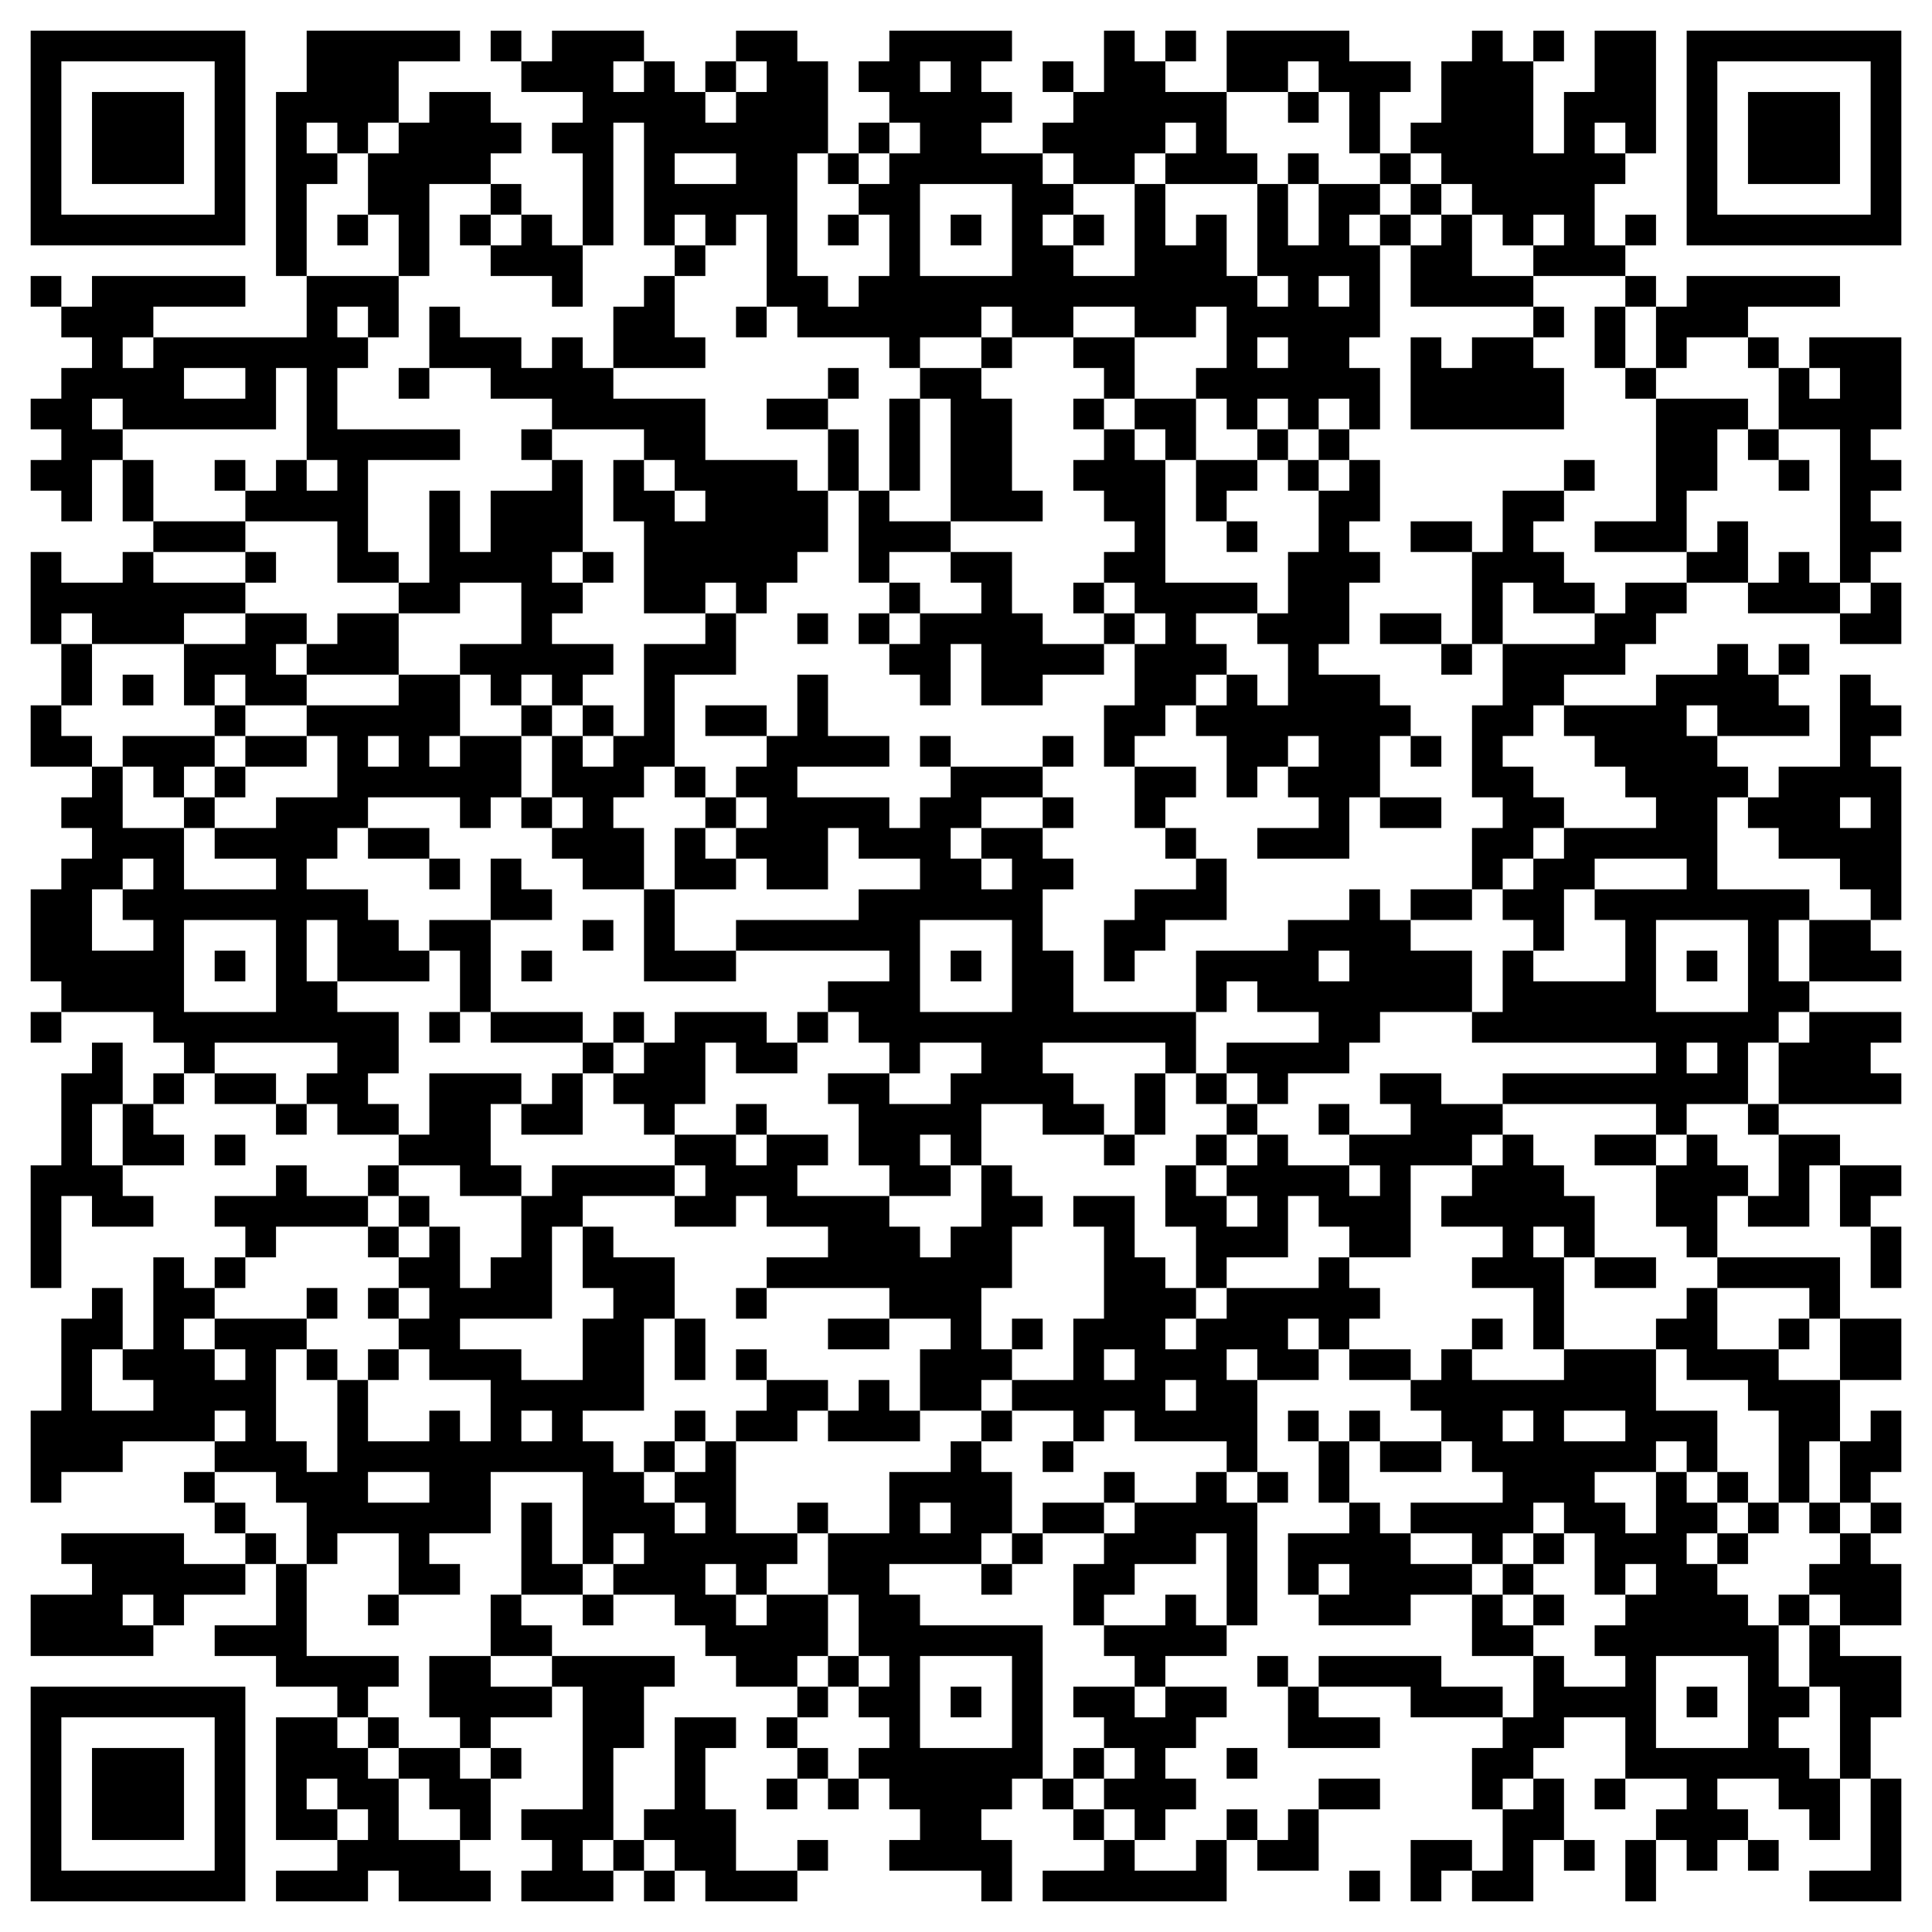
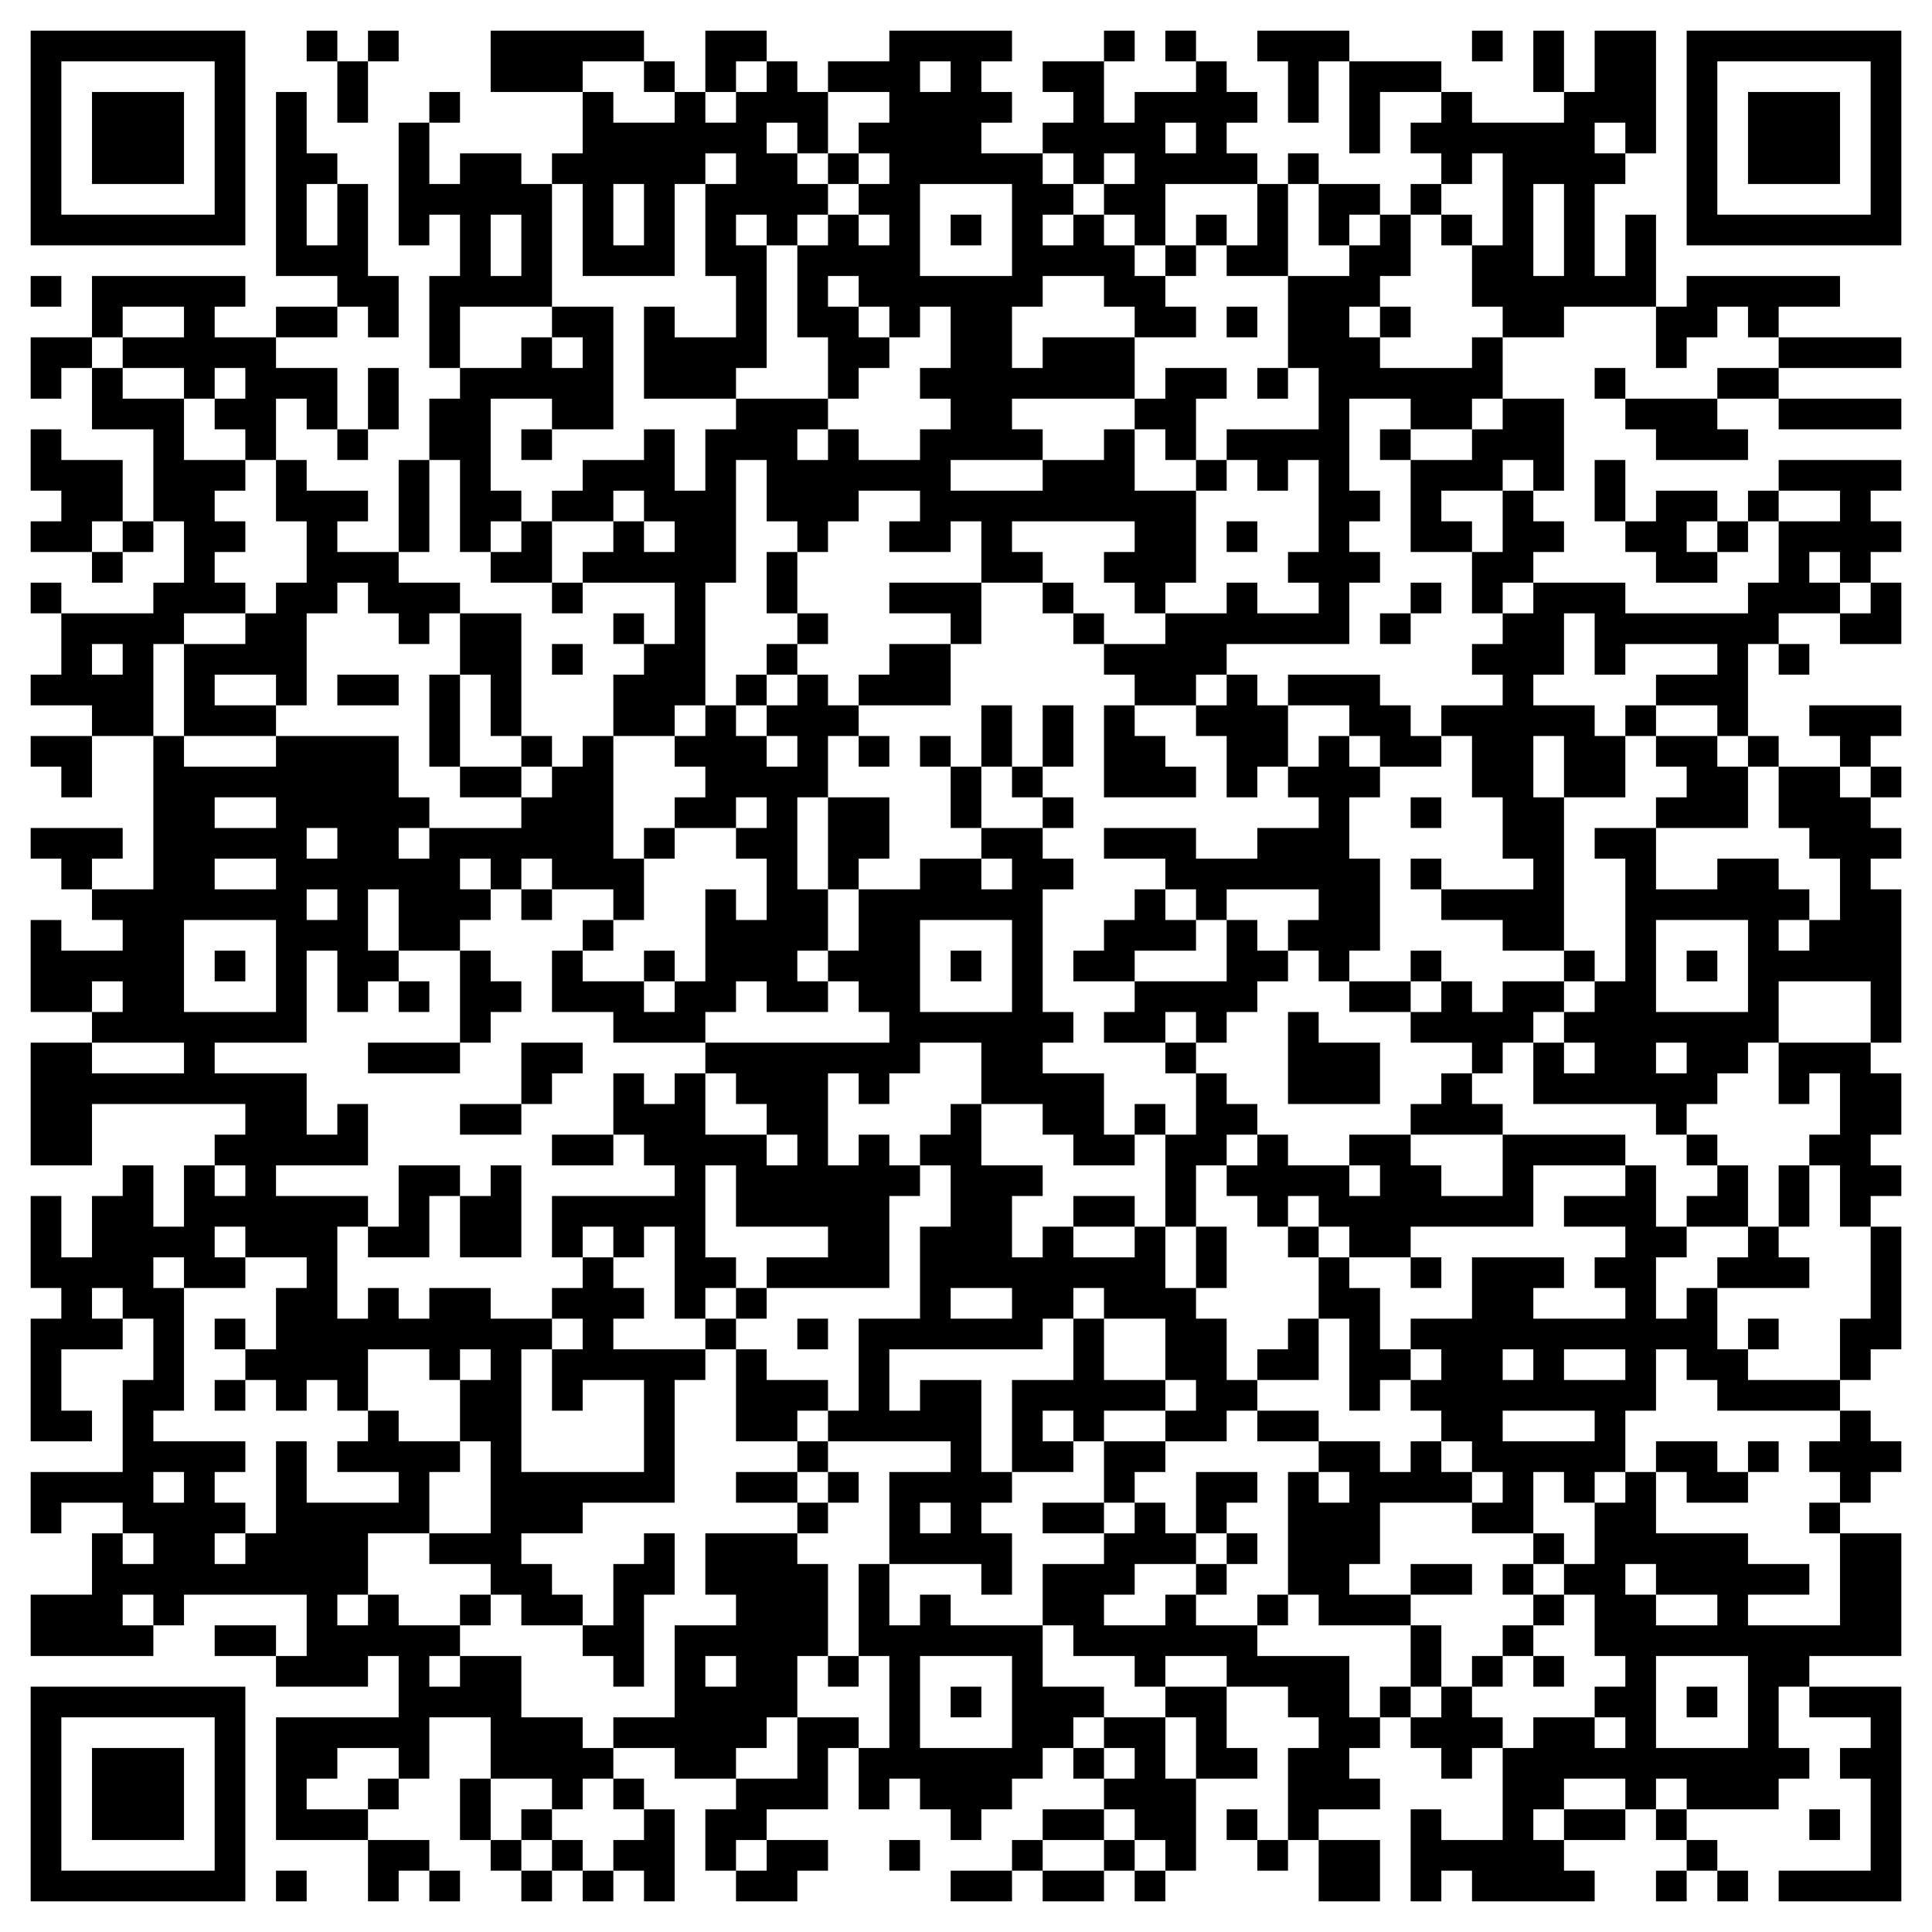
<svg xmlns="http://www.w3.org/2000/svg" viewBox="0 0 63 63">
-   <path d="M1 1h7v7h-7zM10 1h5v1h-2v2h-1v1h-1v-1h-1v1h1v1h-1v3h-1v-6h1zM16 1h1v1h-1zM18 1h3v1h-1v1h1v-1h1v1h1v1h1v-1h1v-1h-1v-1h2v1h1v3h-1v4h1v1h1v-1h1v-2h-1v-1h1v-1h1v-1h-1v-1h-1v-1h1v-1h4v1h-1v1h1v1h-1v1h2v1h1v1h-1v1h1v1h2v-3h1v2h1v-1h1v2h1v1h1v-1h-1v-3h1v2h1v-2h2v1h-1v1h1v3h-1v1h1v2h-1v-1h-1v1h-1v-1h-1v1h-1v-1h-1v-1h1v-2h-1v1h-2v-1h-2v1h-2v-1h-1v1h-2v1h-1v-1h-3v-1h-1v-3h-1v1h-1v-1h-1v1h-1v-4h-1v4h-1v-3h-1v-1h1v-1h-2v-1h1zM36 1h1v1h1v1h2v2h1v1h-3v-1h1v-1h-1v1h-1v1h-2v-1h-1v-1h1v-1h1zM38 1h1v1h-1zM40 1h4v1h2v1h-1v2h-1v-2h-1v-1h-1v1h-2zM48 1h1v1h1v3h1v-2h1v-2h2v4h-1v-1h-1v1h1v1h-1v2h1v1h-3v-1h1v-1h-1v1h-1v-1h-1v-1h-1v-1h-1v-1h1v-2h1zM50 1h1v1h-1zM55 1h7v7h-7zM2 2v5h5v-5zM23 2h1v1h-1zM30 2v1h1v-1zM34 2h1v1h-1zM56 2v5h5v-5zM3 3h3v3h-3zM14 3h2v1h1v1h-1v1h-2v3h-1v-2h-1v-2h1v-1h1zM42 3h1v1h-1zM57 3h3v3h-3zM28 4h1v1h-1zM22 5v1h2v-1zM27 5h1v1h-1zM42 5h1v1h-1zM45 5h1v1h-1zM16 6h1v1h-1zM30 6v3h3v-3zM46 6h1v1h-1zM11 7h1v1h-1zM15 7h1v1h-1zM17 7h1v1h1v2h-1v-1h-2v-1h1zM27 7h1v1h-1zM31 7h1v1h-1zM35 7h1v1h-1zM45 7h1v1h-1zM47 7h1v2h2v1h-4v-2h1zM53 7h1v1h-1zM22 8h1v1h-1zM1 9h1v1h-1zM3 9h5v1h-3v1h-1v1h1v-1h5v-2h3v2h-1v-1h-1v1h1v1h-1v2h4v1h-3v3h1v1h-2v-2h-3v-1h1v-1h1v1h1v-1h-1v-3h-1v2h-5v-1h-1v1h1v1h-1v2h-1v-1h-1v-1h1v-1h-1v-1h1v-1h1v-1h-1v-1h1zM21 9h1v2h1v1h-3v-2h1zM43 9v1h1v-1zM53 9h1v1h-1zM55 9h5v1h-3v1h-2v1h-1v-2h1zM14 10h1v1h2v1h1v-1h1v1h1v1h3v2h3v1h1v2h-1v1h-1v1h-1v-1h-1v1h-2v-3h-1v-2h1v1h1v1h1v-1h-1v-1h-1v-1h-3v-1h-2v-1h-2zM24 10h1v1h-1zM50 10h1v1h-1zM52 10h1v2h-1zM32 11h1v1h-1zM35 11h2v2h-1v-1h-1zM41 11v1h1v-1zM46 11h1v1h1v-1h2v1h1v2h-5zM57 11h1v1h-1zM59 11h3v3h-1v1h1v1h-1v1h1v1h-1v1h-1v-5h-2v-2h1v1h1v-1h-1zM6 12v1h2v-1zM13 12h1v1h-1zM27 12h1v1h-1zM30 12h2v1h1v3h1v1h-3v-4h-1zM53 12h1v1h-1zM25 13h2v1h-2zM29 13h1v3h-1zM35 13h1v1h-1zM37 13h2v2h-1v-1h-1zM54 13h3v1h-1v2h-1v2h-3v-1h2zM17 14h1v1h-1zM27 14h1v2h-1zM36 14h1v1h1v4h3v1h-2v1h1v1h-1v1h-1v1h-1v1h-1v-2h1v-2h1v-1h-1v-1h-1v-1h1v-1h-1v-1h-1v-1h1zM41 14h1v1h-1zM43 14h1v1h-1zM57 14h1v1h-1zM4 15h1v2h-1zM7 15h1v1h-1zM18 15h1v3h-1v1h1v1h-1v1h2v1h-1v1h-1v-1h-1v1h-1v-1h-1v-1h2v-2h-2v1h-2v-1h1v-3h1v2h1v-2h2zM39 15h2v1h-1v1h-1zM42 15h1v1h-1zM44 15h1v2h-1v1h1v1h-1v2h-1v1h2v1h1v1h-1v2h-1v2h-3v-1h2v-1h-1v-1h1v-1h-1v1h-1v1h-1v-2h-1v-1h1v-1h1v1h1v-2h-1v-1h1v-2h1v-2h1zM51 15h1v1h-1zM58 15h1v1h-1zM28 16h1v1h2v1h-2v1h-1zM49 16h2v1h-1v1h1v1h1v1h-2v-1h-1v2h-1v-3h1zM5 17h3v1h-3zM40 17h1v1h-1zM46 17h2v1h-2zM56 17h1v2h-2v-1h1zM1 18h1v1h2v-1h1v1h3v1h-2v1h-3v-1h-1v1h-1zM8 18h1v1h-1zM19 18h1v1h-1zM31 18h2v2h1v1h2v1h-2v1h-2v-2h-1v2h-1v-1h-1v-1h1v-1h2v-1h-1zM58 18h1v1h1v1h-3v-1h1zM29 19h1v1h-1zM35 19h1v1h-1zM53 19h2v1h-1v1h-1v1h-2v1h-1v1h-1v1h1v1h1v1h-1v1h-1v1h-1v-2h1v-1h-1v-3h1v-2h3v-1h1zM61 19h1v2h-2v-1h1zM8 20h2v1h-1v1h1v1h-2v-1h-1v1h-1v-2h2zM11 20h2v2h-3v-1h1zM23 20h1v2h-2v3h-1v1h-1v1h1v2h-2v-1h-1v-1h1v-1h-1v-2h1v1h1v-1h1v-3h2zM26 20h1v1h-1zM28 20h1v1h-1zM36 20h1v1h-1zM45 20h2v1h-2zM2 21h1v2h-1zM47 21h1v1h-1zM56 21h1v1h1v1h1v1h-3v-1h-1v1h1v1h1v1h-1v3h3v1h-1v2h1v1h-1v1h-1v2h-2v1h-1v-1h-5v-1h5v-1h-6v-1h1v-2h1v1h3v-2h-1v-1h3v-1h-3v1h-1v2h-1v-1h-1v-1h1v-1h1v-1h3v-1h-1v-1h-1v-1h-1v-1h3v-1h2zM58 21h1v1h-1zM4 22h1v1h-1zM13 22h2v2h-1v1h1v-1h2v2h-1v1h-1v-1h-3v1h-1v1h-1v1h2v1h1v1h1v1h-3v-2h-1v2h1v1h2v2h-1v1h1v1h-2v-1h-1v-1h1v-1h-4v1h-1v-1h-1v-1h-3v-1h-1v-3h1v-1h1v-1h-1v-1h1v-1h1v2h2v2h3v-1h-2v-1h2v-1h2v-2h-1v-1h3zM26 22h1v2h2v1h-3v1h3v1h1v-1h1v-1h3v1h-2v1h-1v1h1v1h1v-1h-1v-1h2v1h1v1h-1v2h1v2h4v2h-1v-1h-4v1h1v1h1v1h-2v-1h-2v2h-1v-1h-1v1h1v1h-2v-1h-1v-2h-1v-1h2v1h2v-1h1v-1h-2v1h-1v-1h-1v-1h-1v-1h2v-1h-5v-1h4v-1h2v-1h-2v-1h-1v2h-2v-1h-1v-1h1v-1h-1v-1h1v-1h1zM60 22h1v1h1v1h-1v1h1v5h-1v-1h-1v-1h-2v-1h-1v-1h1v-1h2zM1 23h1v1h1v1h-2zM7 23h1v1h-1zM17 23h1v1h-1zM19 23h1v1h-1zM23 23h2v1h-2zM4 24h3v1h-1v1h-1v-1h-1zM8 24h2v1h-2zM12 24v1h1v-1zM30 24h1v1h-1zM34 24h1v1h-1zM46 24h1v1h-1zM7 25h1v1h-1zM22 25h1v1h-1zM37 25h2v1h-1v1h-1zM6 26h1v1h-1zM17 26h1v1h-1zM23 26h1v1h-1zM34 26h1v1h-1zM45 26h2v1h-2zM60 26v1h1v-1zM12 27h2v1h-2zM22 27h1v1h1v1h-2zM38 27h1v1h-1zM4 28v1h-1v2h2v-1h-1v-1h1v-1zM14 28h1v1h-1zM16 28h1v1h1v1h-2zM39 28h1v2h-2v1h-1v1h-1v-2h1v-1h2zM21 29h1v2h2v1h-3zM44 29h1v1h1v1h2v2h-3v1h-1v1h-2v1h-1v-1h-1v-1h3v-1h-2v-1h-1v1h-1v-2h3v-1h2zM46 29h2v1h-2zM6 30v3h3v-3zM14 30h2v3h-1v-2h-1zM19 30h1v1h-1zM30 30v3h3v-3zM54 30v3h3v-3zM59 30h2v1h1v1h-3zM7 31h1v1h-1zM17 31h1v1h-1zM31 31h1v1h-1zM43 31v1h1v-1zM55 31h1v1h-1zM1 33h1v1h-1zM14 33h1v1h-1zM16 33h3v1h-3zM20 33h1v1h-1zM22 33h3v1h1v1h-2v-1h-1v2h-1v1h-1v-1h-1v-1h1v-1h1zM26 33h1v1h-1zM59 33h3v1h-1v1h1v1h-4v-2h1zM3 34h1v2h-1v2h1v1h1v1h-2v-1h-1v3h-1v-4h1v-3h1zM19 34h1v1h-1zM55 34v1h1v-1zM5 35h1v1h-1zM7 35h2v1h-2zM14 35h3v1h-1v2h1v1h-2v-1h-2v-1h1zM18 35h1v2h-2v-1h1zM37 35h1v2h-1zM39 35h1v1h-1zM45 35h2v1h2v1h-1v1h-2v3h-2v-1h-1v-1h-1v2h-2v1h-1v-2h-1v-2h1v1h1v1h1v-1h-1v-1h1v-1h1v1h2v1h1v-1h-1v-1h2v-1h-1zM4 36h1v1h1v1h-2zM9 36h1v1h-1zM24 36h1v1h-1zM40 36h1v1h-1zM43 36h1v1h-1zM57 36h1v1h-1zM7 37h1v1h-1zM22 37h2v1h1v-1h2v1h-1v1h3v1h1v1h1v-1h1v-2h1v1h1v1h-1v2h-1v2h1v1h-1v1h-2v-2h1v-1h-2v-1h-4v-1h2v-1h-2v-1h-1v1h-2v-1h1v-1h-1zM36 37h1v1h-1zM39 37h1v1h-1zM49 37h1v1h1v1h1v2h-1v-1h-1v1h1v3h-1v-2h-2v-1h1v-1h-2v-1h1v-1h1zM52 37h2v1h-2zM55 37h1v1h1v1h-1v2h-1v-1h-1v-2h1zM58 37h2v1h-1v2h-2v-1h1zM9 38h1v1h2v1h-3v1h-1v-1h-1v-1h2zM12 38h1v1h-1zM18 38h4v1h-3v1h-1v3h-3v1h2v1h2v-2h1v-1h-1v-2h1v1h2v2h-1v3h-2v1h1v1h1v1h1v1h1v-1h-1v-1h1v-1h1v3h2v1h-1v1h-1v-1h-1v1h1v1h1v-1h2v2h-1v1h-2v-1h-1v-1h-1v-1h-2v-1h1v-1h-1v1h-1v-3h-3v2h-2v1h1v1h-2v-2h-2v1h-1v-2h-1v-1h-2v-1h1v-1h-1v1h-3v1h-2v1h-1v-3h1v-3h1v-1h1v2h-1v2h2v-1h-1v-1h1v-3h1v1h1v1h-1v1h1v1h1v-1h-1v-1h3v1h-1v3h1v1h1v-3h1v2h2v-1h1v1h1v-2h-2v-1h-1v-1h1v-1h-1v-1h1v-1h1v2h1v-1h1v-2h1zM60 38h2v1h-1v1h-1zM13 39h1v1h-1zM35 39h2v2h1v1h1v1h-1v1h1v-1h1v-1h3v-1h1v1h1v1h-1v1h-1v-1h-1v1h1v1h-2v-1h-1v1h1v3h-1v-1h-3v-1h-1v1h-1v-1h-2v-1h2v-2h1v-3h-1zM12 40h1v1h-1zM61 40h1v2h-1zM7 41h1v1h-1zM52 41h2v1h-2zM56 41h4v2h-1v-1h-3zM10 42h1v1h-1zM12 42h1v1h-1zM24 42h1v1h-1zM55 42h1v2h2v1h2v2h-1v2h-1v-3h-1v-1h-2v-1h-1v-1h1zM22 43h1v2h-1zM27 43h2v1h-2zM33 43h1v1h-1zM48 43h1v1h-1zM58 43h1v1h-1zM60 43h2v2h-2zM10 44h1v1h-1zM12 44h1v1h-1zM24 44h1v1h-1zM36 44v1h1v-1zM44 44h2v1h-2zM47 44h1v1h3v-1h3v2h2v2h-1v-1h-1v1h-2v1h1v1h1v-2h1v1h1v1h-1v1h1v1h1v1h1v2h1v1h-1v1h1v1h1v2h-1v-1h-1v-1h-2v1h1v1h-1v1h-1v-1h-1v-1h1v-1h-2v-2h-2v1h-1v1h-1v1h-1v-2h1v-1h1v-2h1v1h2v-1h-1v-1h1v-1h1v-1h-1v1h-1v-2h-1v-1h-1v1h-1v1h-1v-1h-2v-1h3v-1h-1v-1h-1v-1h-1v-1h1zM25 45h2v1h-1v1h-2v-1h1zM28 45h1v1h1v1h-3v-1h1zM38 45v1h1v-1zM17 46v1h1v-1zM22 46h1v1h-1zM32 46h1v1h-1zM42 46h1v1h-1zM44 46h1v1h-1zM49 46v1h1v-1zM51 46v1h2v-1zM61 46h1v2h-1v1h-1v-2h1zM21 47h1v1h-1zM31 47h1v1h1v2h-1v1h-3v1h1v1h4v5h-1v1h-1v1h1v2h-1v-1h-3v-1h1v-1h-1v-1h-1v-1h1v-1h-1v-1h1v-1h-1v-2h-1v-2h2v-2h2zM34 47h1v1h-1zM43 47h1v2h-1zM45 47h2v1h-2zM6 48h1v1h-1zM12 48v1h2v-1zM36 48h1v1h-1zM39 48h1v1h1v4h-1v-3h-1v1h-2v1h-1v1h-1v-2h1v-1h1v-1h2zM41 48h1v1h-1zM56 48h1v1h-1zM7 49h1v1h-1zM17 49h1v2h1v1h-2zM26 49h1v1h-1zM30 49v1h1v-1zM34 49h2v1h-2zM44 49h1v1h1v1h2v1h-2v1h-3v-1h1v-1h-1v1h-1v-2h2zM57 49h1v1h-1zM59 49h1v1h-1zM61 49h1v1h-1zM2 50h4v1h2v1h-2v1h-1v-1h-1v1h1v1h-4v-2h2v-1h-1zM8 50h1v1h-1zM33 50h1v1h-1zM50 50h1v1h-1zM56 50h1v1h-1zM60 50h1v1h1v2h-2v-1h-1v-1h1zM9 51h1v3h3v1h-1v1h-1v-1h-2v-1h-2v-1h2zM32 51h1v1h-1zM49 51h1v1h-1zM12 52h1v1h-1zM16 52h1v1h1v1h-2zM19 52h1v1h-1zM38 52h1v1h1v1h-2v1h-1v-1h-1v-1h2zM48 52h1v1h1v1h-2zM50 52h1v1h-1zM58 52h1v1h-1zM59 53h1v1h2v2h-1v2h-1v-3h-1zM14 54h2v1h2v1h-2v1h-1v-1h-1zM18 54h4v1h-1v2h-1v3h-1v1h1v1h-3v-1h1v-1h-1v-1h2v-4h-1zM27 54h1v1h-1zM30 54v3h3v-3zM41 54h1v1h-1zM43 54h4v1h2v1h-3v-1h-3zM54 54v3h3v-3zM1 55h7v7h-7zM26 55h1v1h-1zM31 55h1v1h-1zM35 55h2v1h1v-1h2v1h-1v1h-1v1h1v1h-1v1h-1v-1h-1v-1h1v-1h-1v-1h-1zM42 55h1v1h2v1h-3zM55 55h1v1h-1zM2 56v5h5v-5zM9 56h2v1h1v1h1v2h2v1h1v1h-3v-1h-1v1h-3v-1h2v-1h1v-1h-1v-1h-1v1h1v1h-2zM12 56h1v1h-1zM22 56h2v1h-1v2h1v2h2v1h-3v-1h-1v-1h-1v-1h1zM25 56h1v1h-1zM3 57h3v3h-3zM13 57h2v1h1v2h-1v-1h-1v-1h-1zM16 57h1v1h-1zM26 57h1v1h-1zM35 57h1v1h-1zM40 57h1v1h-1zM25 58h1v1h-1zM27 58h1v1h-1zM34 58h1v1h-1zM43 58h2v1h-2zM50 58h1v2h-1v2h-2v-1h1v-2h1zM52 58h1v1h-1zM61 58h1v4h-3v-1h2zM35 59h1v1h-1zM40 59h1v1h-1zM42 59h1v2h-2v-1h1zM20 60h1v1h-1zM26 60h1v1h-1zM36 60h1v1h2v-1h1v2h-6v-1h2zM46 60h2v1h-1v1h-1zM51 60h1v1h-1zM53 60h1v2h-1zM57 60h1v1h-1zM21 61h1v1h-1zM44 61h1v1h-1z" />
+   <path d="M1 1h7v7h-7zM10 1h1v1h-1zM12 1h1v1h-1zM16 1h5v1h-2v1h-3zM23 1h2v1h-1v1h-1zM29 1h4v1h-1v1h1v1h-1v1h2v1h1v1h-1v1h1v-1h1v1h1v1h1v1h1v1h-2v-1h-1v-1h-2v1h-1v2h1v-1h3v2h-4v1h1v1h-3v1h3v-1h2v-1h1v2h2v3h-1v1h-1v-1h-1v-1h1v-1h-4v1h1v1h-2v-2h-1v1h-2v-1h1v-1h-2v1h-1v1h-1v-1h-1v-2h-1v4h-1v4h-1v1h-2v-2h1v-1h1v-2h-3v-1h1v-1h1v1h1v-1h-1v-1h-1v1h-2v-1h1v-1h2v-1h1v2h1v-2h1v-1h3v1h-1v1h1v-1h1v1h2v-1h1v-1h-1v-1h1v-2h-1v1h-1v-1h-1v-1h-1v1h1v1h1v1h-1v1h-1v-2h-1v-3h1v-1h1v1h1v-1h-1v-1h1v-1h-1v-1h1v-1h-2v-1h2zM36 1h1v1h-1zM38 1h1v1h-1zM41 1h3v1h-1v2h-1v-2h-1zM48 1h1v1h-1zM50 1h1v2h-1zM52 1h2v4h-1v-1h-1v1h1v1h-1v3h1v-2h1v3h-3v1h-2v-1h-1v-2h1v-3h-1v1h-1v-1h-1v-1h1v-1h1v1h3v-1h1zM55 1h7v7h-7zM2 2v5h5v-5zM11 2h1v2h-1zM21 2h1v1h-1zM25 2h1v1h1v2h-1v-1h-1v1h1v1h1v1h-1v1h-1v-1h-1v1h1v4h-1v1h-3v-3h1v1h2v-2h-1v-3h1v-1h-1v1h-1v3h-3v-3h-1v-1h1v-2h1v1h2v-1h1v1h1v-1h1zM30 2v1h1v-1zM34 2h2v2h1v-1h2v-1h1v1h1v1h-1v1h1v1h-3v2h-1v-1h-1v-1h1v-1h-1v1h-1v-1h-1v-1h1v-1h-1zM44 2h3v1h-2v2h-1zM56 2v5h5v-5zM3 3h3v3h-3zM9 3h1v2h1v1h-1v2h1v-2h1v3h1v2h-1v-1h-1v-1h-2zM14 3h1v1h-1zM57 3h3v3h-3zM13 4h1v2h1v-1h2v1h1v4h-3v2h-1v-3h1v-2h-1v1h-1zM38 4v1h1v-1zM27 5h1v1h-1zM42 5h1v1h-1zM20 6v2h1v-2zM30 6v3h3v-3zM41 6h1v3h-2v-1h1zM43 6h2v1h-1v1h-1zM46 6h1v1h-1zM50 6v3h1v-3zM16 7v2h1v-2zM31 7h1v1h-1zM39 7h1v1h-1zM45 7h1v2h-1v1h-1v1h1v1h3v-1h1v2h-1v1h-2v-1h-2v3h1v1h-1v1h1v1h-1v2h-4v1h-1v1h-2v-1h-1v-1h2v-1h2v-1h1v1h2v-1h-1v-1h1v-3h-1v1h-1v-1h-1v-1h3v-2h-1v-3h2v-1h1zM47 7h1v1h-1zM38 8h1v1h-1zM1 9h1v1h-1zM3 9h5v1h-1v1h2v1h2v2h-1v-1h-1v2h-1v-1h-1v-1h1v-1h-1v1h-1v-1h-2v-1h2v-1h-2v1h-1zM55 9h5v1h-2v1h-1v-1h-1v1h-1v1h-1v-2h1zM9 10h2v1h-2zM18 10h2v4h-2v-1h-2v3h1v1h-1v1h-1v-3h-1v-2h1v-1h2v-1h1v1h1v-1h-1zM40 10h1v1h-1zM45 10h1v1h-1zM1 11h2v1h-1v1h-1zM58 11h4v1h-4zM3 12h1v1h2v2h2v1h-1v1h1v1h-1v1h1v1h-2v1h-1v3h-2v-1h-2v-1h1v-2h3v-1h1v-2h-1v-3h-2zM12 12h1v2h-1zM38 12h2v1h-1v2h-1v-1h-1v-1h1zM41 12h1v1h-1zM52 12h1v1h-1zM56 12h2v1h-2zM49 13h2v3h-1v-1h-1v1h-2v1h1v1h-2v-3h2v-1h1zM53 13h3v1h1v1h-3v-1h-1zM58 13h4v1h-4zM1 14h1v1h2v2h-1v1h-2v-1h1v-1h-1zM11 14h1v1h-1zM17 14h1v1h-1zM45 14h1v1h-1zM9 15h1v1h2v1h-1v1h2v1h2v1h-1v1h-1v-1h-1v-1h-1v1h-1v3h-1v-1h-2v1h2v1h-3v-3h2v-1h1v-1h1v-2h-1zM13 15h1v3h-1zM39 15h1v1h-1zM52 15h1v2h-1zM58 15h4v1h-1v1h1v1h-1v1h-1v-1h-1v1h1v1h-2v1h-1v3h-1v-1h-2v-1h2v-1h-3v1h-1v-2h-1v2h-1v1h2v1h1v2h-2v-2h-1v2h1v5h-2v-1h-2v-1h3v-1h-1v-2h-1v-2h-1v-1h2v-1h-1v-1h1v-1h1v-1h3v1h4v-1h1v-2h2v-1h-2zM49 16h1v1h1v1h-1v1h-1v1h-1v-2h1zM54 16h2v1h-1v1h1v1h-2v-1h-1v-1h1zM57 16h1v1h-1zM4 17h1v1h-1zM17 17h1v2h-2v-1h1zM40 17h1v1h-1zM56 17h1v1h-1zM3 18h1v1h-1zM25 18h1v2h-1zM1 19h1v1h-1zM18 19h1v1h-1zM29 19h3v2h-1v-1h-2zM34 19h1v1h-1zM46 19h1v1h-1zM61 19h1v2h-2v-1h1zM15 20h2v4h-1v-2h-1zM20 20h1v1h-1zM26 20h1v1h-1zM35 20h1v1h-1zM45 20h1v1h-1zM3 21v1h1v-1zM18 21h1v1h-1zM25 21h1v1h-1zM29 21h2v2h-3v-1h1zM58 21h1v1h-1zM11 22h2v1h-2zM14 22h1v3h-1zM24 22h1v1h-1zM26 22h1v1h1v1h-1v2h-1v3h1v2h-1v1h1v1h-2v-1h-1v1h-1v1h-3v-1h-2v-2h1v1h2v1h1v-1h1v-3h1v1h1v-2h-1v-1h1v-1h-1v1h-2v-1h1v-1h-1v-1h1v-1h1v1h1v1h1v-1h-1v-1h1zM40 22h1v1h1v2h-1v1h-1v-2h-1v-1h1zM42 22h3v1h1v1h1v1h-2v-1h-1v-1h-2zM32 23h1v2h-1zM34 23h1v2h-1zM36 23h1v1h1v1h1v1h-3zM53 23h1v1h-1zM59 23h3v1h-1v1h-1v-1h-1zM1 24h2v2h-1v-1h-1zM5 24h1v1h3v-1h4v2h1v1h-1v1h1v-1h3v-1h1v-1h1v-1h1v4h1v2h-1v-1h-2v-1h-1v1h-1v-1h-1v1h1v1h-1v1h-2v-2h-1v2h1v1h-1v1h-1v-2h-1v3h-3v1h3v2h1v-1h1v2h-3v1h3v1h-1v3h1v-1h1v1h1v-1h2v1h2v1h-1v4h4v-3h-2v1h-1v-2h1v-1h-1v-1h1v-1h1v1h1v1h-1v1h3v1h-1v4h-3v1h-2v1h1v1h1v1h-2v-1h-1v-1h-2v-1h2v-3h-1v-2h1v-1h-1v1h-1v-1h-2v2h-1v-1h-1v1h-1v-1h-1v-1h1v-2h1v-1h-2v-1h-1v1h1v1h-2v-1h-1v1h1v4h-1v1h3v1h-1v1h1v1h-1v1h1v-1h1v-3h1v2h3v-1h-2v-1h1v-1h1v1h2v1h-1v2h-2v2h-1v1h1v-1h1v1h2v1h-1v1h1v-1h2v2h2v1h1v1h-1v1h-1v-1h-2v-2h-2v2h-1v-1h-2v1h-1v1h2v1h-3v-4h4v-2h-1v1h-3v-1h1v-2h-4v1h-1v-1h-1v1h1v1h-4v-2h2v-2h1v1h1v-1h-1v-1h-2v1h-1v-2h3v-3h1v-2h-1v-1h-1v1h1v1h-2v2h1v1h-2v-4h1v-1h-1v-3h1v2h1v-2h1v-1h1v2h1v-2h1v1h1v-1h-1v-1h1v-1h-5v2h-2v-4h2v1h3v-1h-3v-1h1v-1h-1v1h-2v-3h1v1h2v-1h-1v-1h2zM17 24h1v1h-1zM28 24h1v1h-1zM30 24h1v1h-1zM43 24h1v1h1v1h-1v2h1v3h-1v1h-1v-1h-1v-1h1v-1h-3v1h-1v-1h-1v-1h-2v-1h3v1h2v-1h2v-1h-1v-1h1zM54 24h2v1h1v2h-3v-1h1v-1h-1zM57 24h1v1h-1zM15 25h2v1h-2zM31 25h1v2h-1zM33 25h1v1h-1zM58 25h2v1h1v1h1v1h-1v1h1v5h-1v-2h-3v2h-1v1h-1v1h-1v1h-1v-1h-4v-2h1v1h1v-1h-1v-1h1v-1h1v-4h-1v-1h2v2h2v-1h2v1h1v1h-1v1h1v-1h1v-2h-1v-1h-1zM61 25h1v1h-1zM7 26v1h2v-1zM27 26h2v2h-1v1h-1zM34 26h1v1h-1zM46 26h1v1h-1zM1 27h3v1h-1v1h-1v-1h-1zM10 27v1h1v-1zM21 27h1v1h-1zM32 27h2v1h1v1h-1v4h1v1h-1v1h2v2h1v1h-2v-1h-1v-1h-2v-2h-2v1h-1v1h-1v-1h-1v3h1v-1h1v1h1v1h-1v3h-4v-1h2v-1h-3v-2h-1v3h1v1h-1v1h-1v-3h-1v1h-1v-1h-1v1h-1v-2h4v-1h-1v-1h-1v-2h1v1h1v-1h1v2h2v1h1v-1h-1v-1h-1v-1h-1v-1h6v-1h-1v-1h-1v-1h1v-2h2v-1h2v1h1v-1h-1zM7 28v1h2v-1zM46 28h1v1h-1zM10 29v1h1v-1zM17 29h1v1h-1zM37 29h1v1h1v1h-2v1h-2v-1h1v-1h1zM6 30v3h3v-3zM19 30h1v1h-1zM30 30v3h3v-3zM40 30h1v1h1v1h-1v1h-1v1h-1v-1h-1v1h-2v-1h1v-1h3zM54 30v3h3v-3zM7 31h1v1h-1zM15 31h1v1h1v1h-1v1h-1zM21 31h1v1h-1zM31 31h1v1h-1zM46 31h1v1h-1zM51 31h1v1h-1zM55 31h1v1h-1zM13 32h1v1h-1zM44 32h2v1h-2zM47 32h1v1h1v-1h2v1h-1v1h-1v1h-1v-1h-2v-1h1zM42 33h1v1h2v2h-3zM12 34h3v1h-3zM17 34h2v1h-1v1h-1zM38 34h1v1h-1zM54 34v1h1v-1zM58 34h3v1h1v2h-1v1h1v1h-1v1h-1v-2h-1v-1h1v-2h-1v1h-1zM39 35h1v1h1v1h-1v1h-1v2h-1v-3h1zM47 35h1v1h1v1h-3v-1h1zM15 36h2v1h-2zM31 36h1v2h2v1h-1v2h1v-1h1v1h2v-1h1v2h1v1h1v2h1v1h-1v1h-2v-1h1v-1h-1v-2h-2v-1h-1v1h-1v1h-5v2h1v-1h2v3h1v1h-1v1h1v2h-1v-1h-3v-3h2v-1h-4v-1h1v-3h2v-3h1v-2h-1v-1h1zM37 36h1v1h-1zM18 37h2v1h-2zM41 37h1v1h2v1h1v-1h-1v-1h2v1h1v1h2v-2h4v1h-3v2h-4v1h-2v-1h-1v-1h-1v1h-1v-1h-1v-1h1zM55 37h1v1h-1zM13 38h2v1h-1v2h-2v-1h1zM16 38h1v3h-2v-2h1zM53 38h1v2h1v1h-1v2h1v-1h1v2h1v1h3v1h-4v-1h-1v-1h-1v2h-1v2h-1v1h-1v-1h-1v2h-2v-1h1v-1h-1v-1h-1v-1h-1v-1h1v-1h-1v-1h2v-2h3v1h-1v1h3v-1h-1v-1h1v-1h-2v-1h2zM56 38h1v2h-2v-1h1zM58 38h1v2h-1zM35 39h2v1h-2zM39 40h1v2h-1zM42 40h1v1h-1zM57 40h1v1h1v1h-3v-1h1zM61 40h1v4h-1v1h-1v-2h1zM43 41h1v1h1v2h1v1h-1v1h-1v-3h-1zM46 41h1v1h-1zM24 42h1v1h-1zM31 42v1h2v-1zM7 43h1v1h-1zM23 43h1v1h-1zM26 43h1v1h-1zM35 43h1v2h2v1h-2v1h-1v-1h-1v1h1v1h-2v-3h2zM42 43h1v2h-2v-1h1zM57 43h1v1h-1zM24 44h1v1h2v1h-1v1h-2zM49 44v1h1v-1zM51 44v1h2v-1zM7 45h1v1h-1zM41 46h2v1h-2zM49 46v1h3v-1zM60 46h1v1h1v1h-1v1h-1v-1h-1v-1h1zM26 47h1v1h-1zM36 47h2v1h-1v1h-1zM43 47h2v1h1v-1h1v1h1v1h-3v2h-1v1h2v1h-3v-1h-1v-4h1v1h1v-1h-1zM54 47h2v1h1v1h-2v-1h-1zM57 47h1v1h-1zM5 48v1h1v-1zM24 48h2v1h-2zM27 48h1v1h-1zM39 48h2v1h-1v1h-1zM53 48h1v2h3v1h2v1h-2v1h3v-3h2v4h-3v1h-1v2h1v1h-1v1h-3v-1h-1v1h-1v-1h-2v1h-1v1h1v1h1v1h-4v-1h-1v1h-1v-3h1v1h2v-3h1v-1h2v1h1v-1h-1v-1h1v-1h-1v-2h-1v-1h1v-2h1zM26 49h1v1h-1zM30 49v1h1v-1zM34 49h2v1h-2zM37 49h1v1h1v1h-2v1h-1v1h2v-1h1v1h2v1h3v2h1v1h-1v1h1v1h-2v1h-1v-3h1v-1h-1v-1h-2v-1h-2v1h-1v-1h-2v-1h-1v-2h2v-1h1zM59 49h1v1h-1zM21 50h1v2h-1v3h-1v-1h-1v-1h1v-2h1zM23 50h3v1h1v3h-1v2h-1v1h-1v1h-2v-1h-2v-1h2v-3h2v-1h-1zM40 50h1v1h-1zM50 50h1v1h-1zM28 51h1v2h1v-1h1v1h3v2h2v1h-1v1h-1v1h-1v1h-1v1h-1v-1h-1v-1h-1v1h-1v-2h1v-3h-1zM39 51h1v1h-1zM46 51h2v1h-2zM49 51h1v1h-1zM53 51v1h1v1h2v-1h-2v-1zM15 52h1v1h-1zM41 52h1v1h-1zM50 52h1v1h-1zM7 53h2v1h-2zM46 53h1v2h-1zM49 53h1v1h-1zM23 54v1h1v-1zM27 54h1v1h-1zM30 54v3h3v-3zM48 54h1v1h-1zM50 54h1v1h-1zM54 54v3h3v-3zM1 55h7v7h-7zM31 55h1v1h-1zM38 55h2v2h1v1h-2v-2h-1zM45 55h1v1h-1zM47 55h1v1h1v1h-1v1h-1v-1h-1v-1h1zM55 55h1v1h-1zM59 55h3v7h-4v-1h3v-3h-1v-1h1v-1h-2zM2 56v5h5v-5zM26 56h2v1h-1v2h-2v1h-1v1h-1v-2h1v-1h2zM36 56h2v2h1v3h-1v-1h-1v-1h-1v-1h1v-1h-1zM3 57h3v3h-3zM35 57h1v1h-1zM12 58h1v1h-1zM15 58h1v2h-1zM20 58h1v1h-1zM17 59h1v1h-1zM21 59h1v3h-1v-1h-1v-1h1zM34 59h2v1h-2zM40 59h1v1h-1zM51 59h2v1h-2zM54 59h1v1h-1zM59 59h1v1h-1zM12 60h2v1h-1v1h-1zM16 60h1v1h-1zM18 60h1v1h-1zM25 60h2v1h-1v1h-2v-1h1zM29 60h1v1h-1zM33 60h1v1h-1zM36 60h1v1h-1zM41 60h1v1h-1zM43 60h2v2h-2zM55 60h1v1h-1zM9 61h1v1h-1zM14 61h1v1h-1zM17 61h1v1h-1zM19 61h1v1h-1zM31 61h2v1h-2zM34 61h2v1h-2zM37 61h1v1h-1zM54 61h1v1h-1zM56 61h1v1h-1z" />
</svg>
